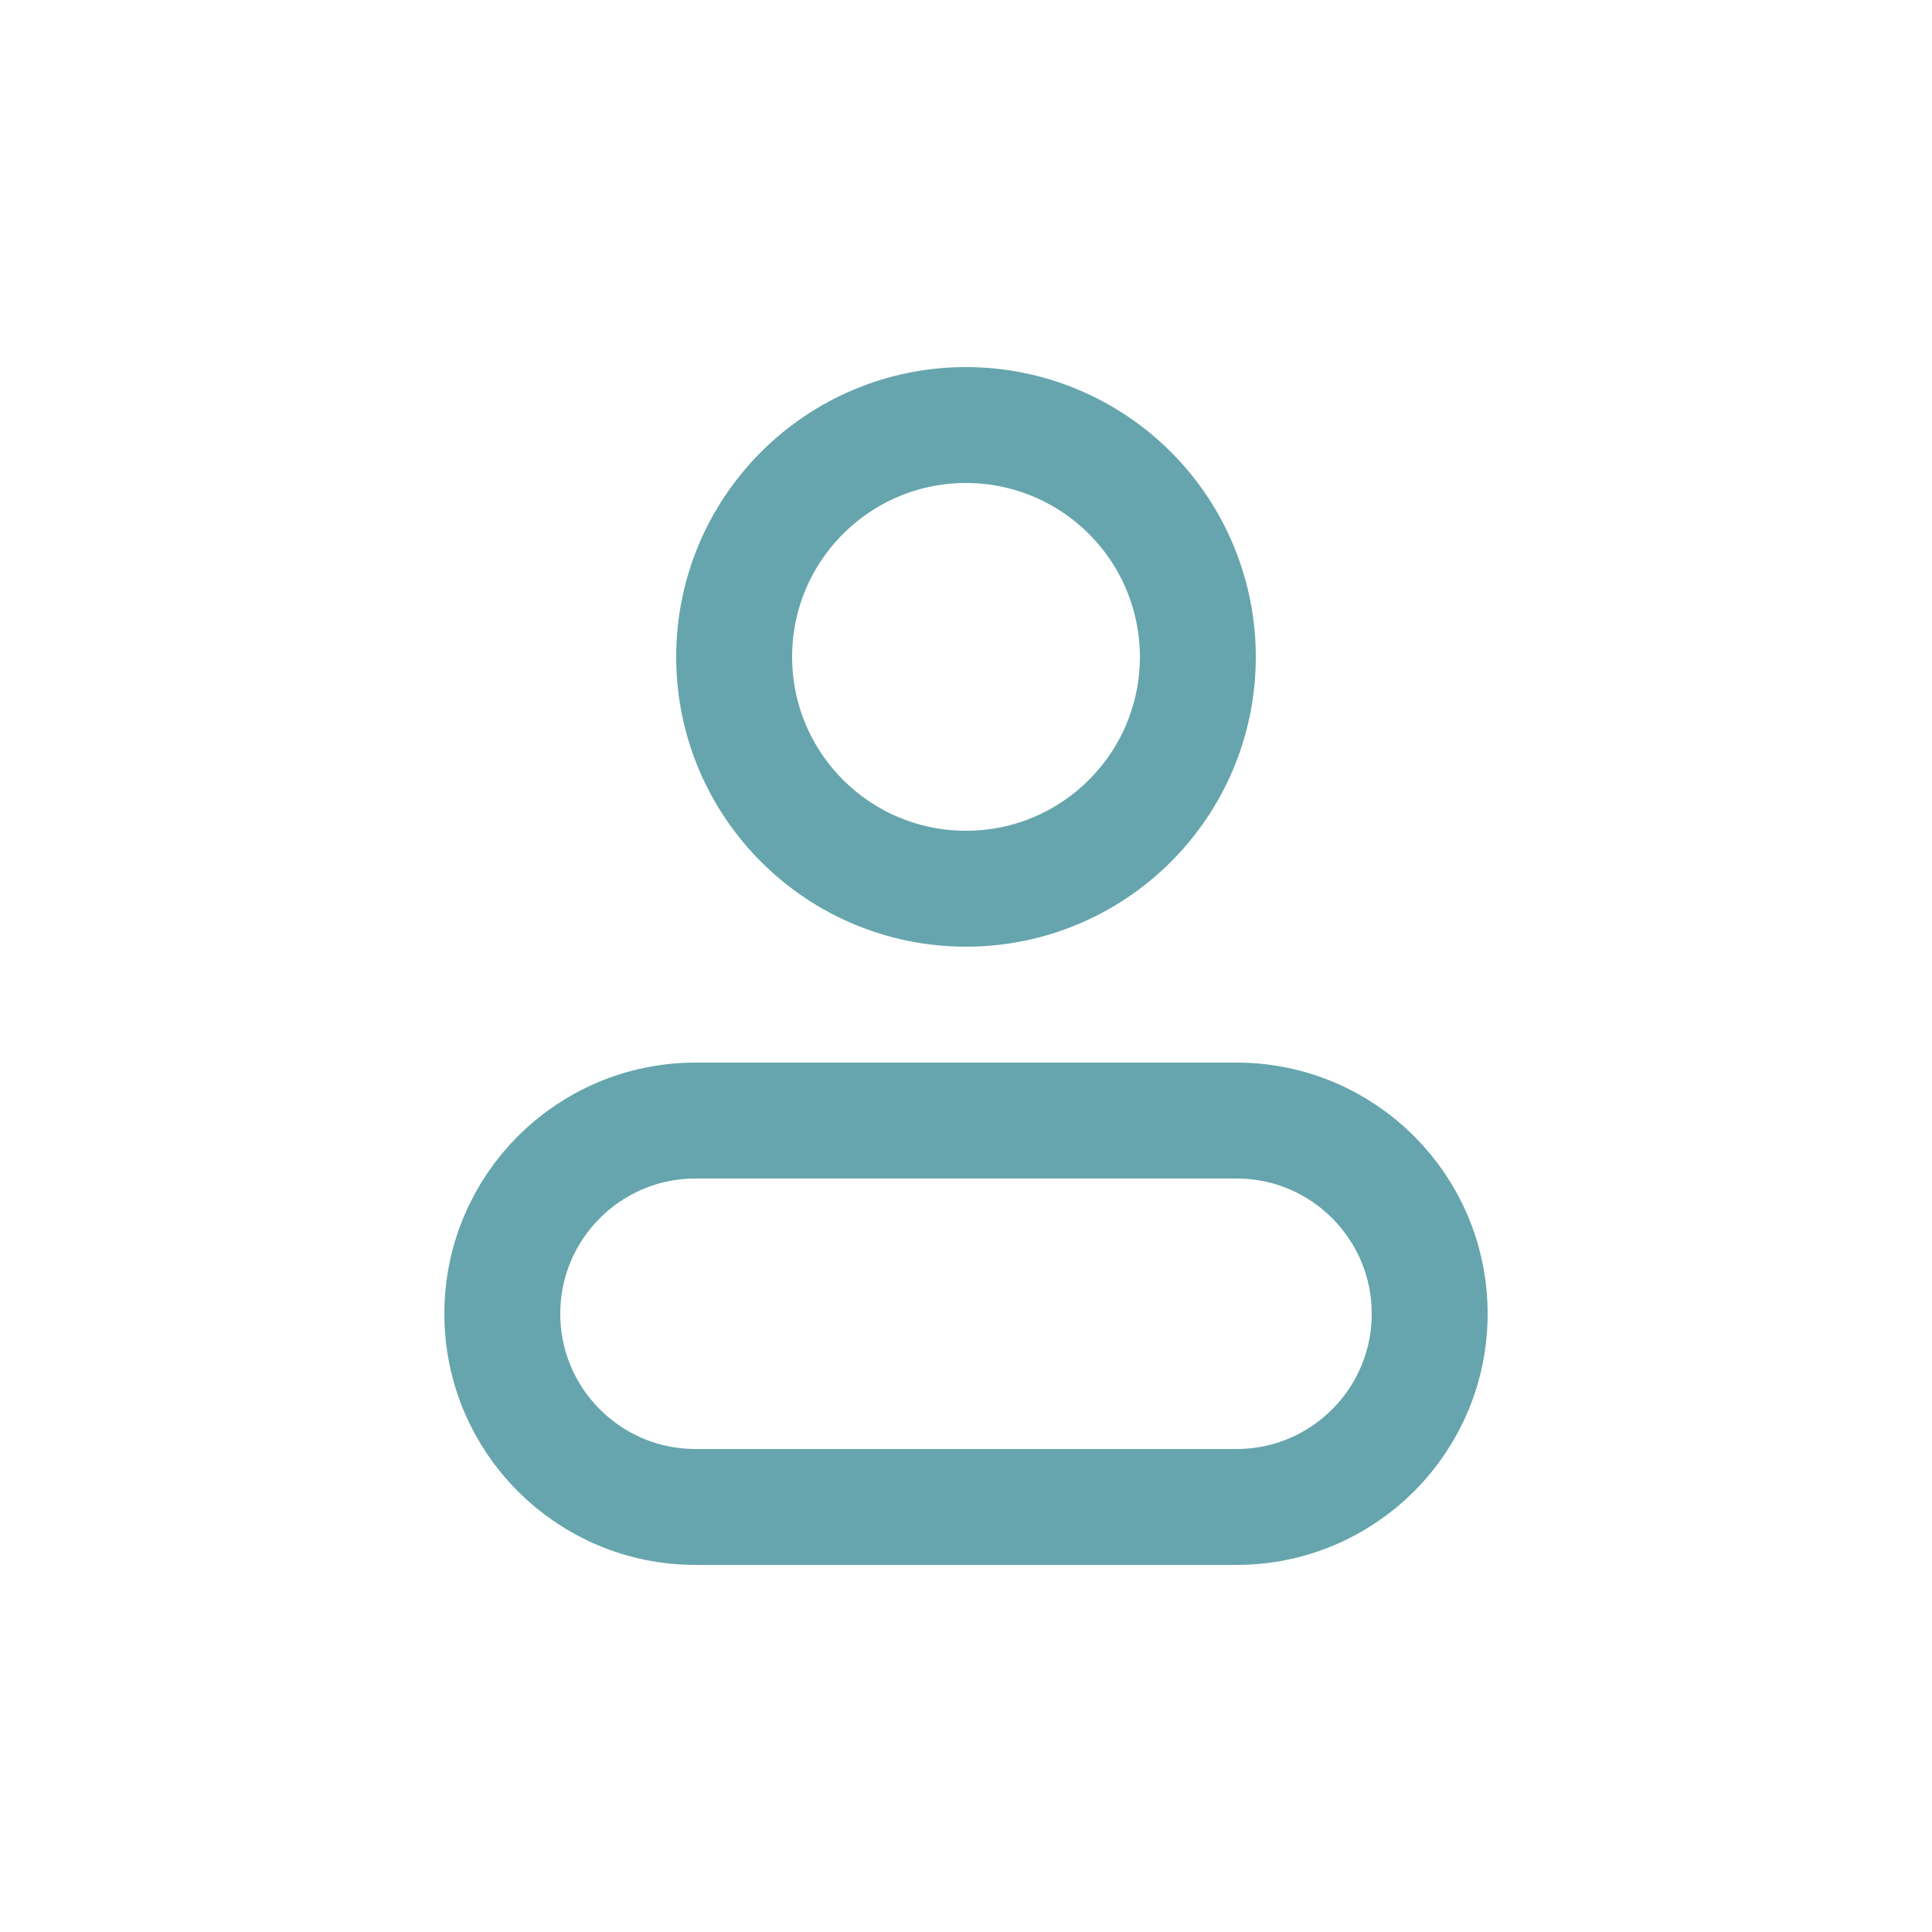
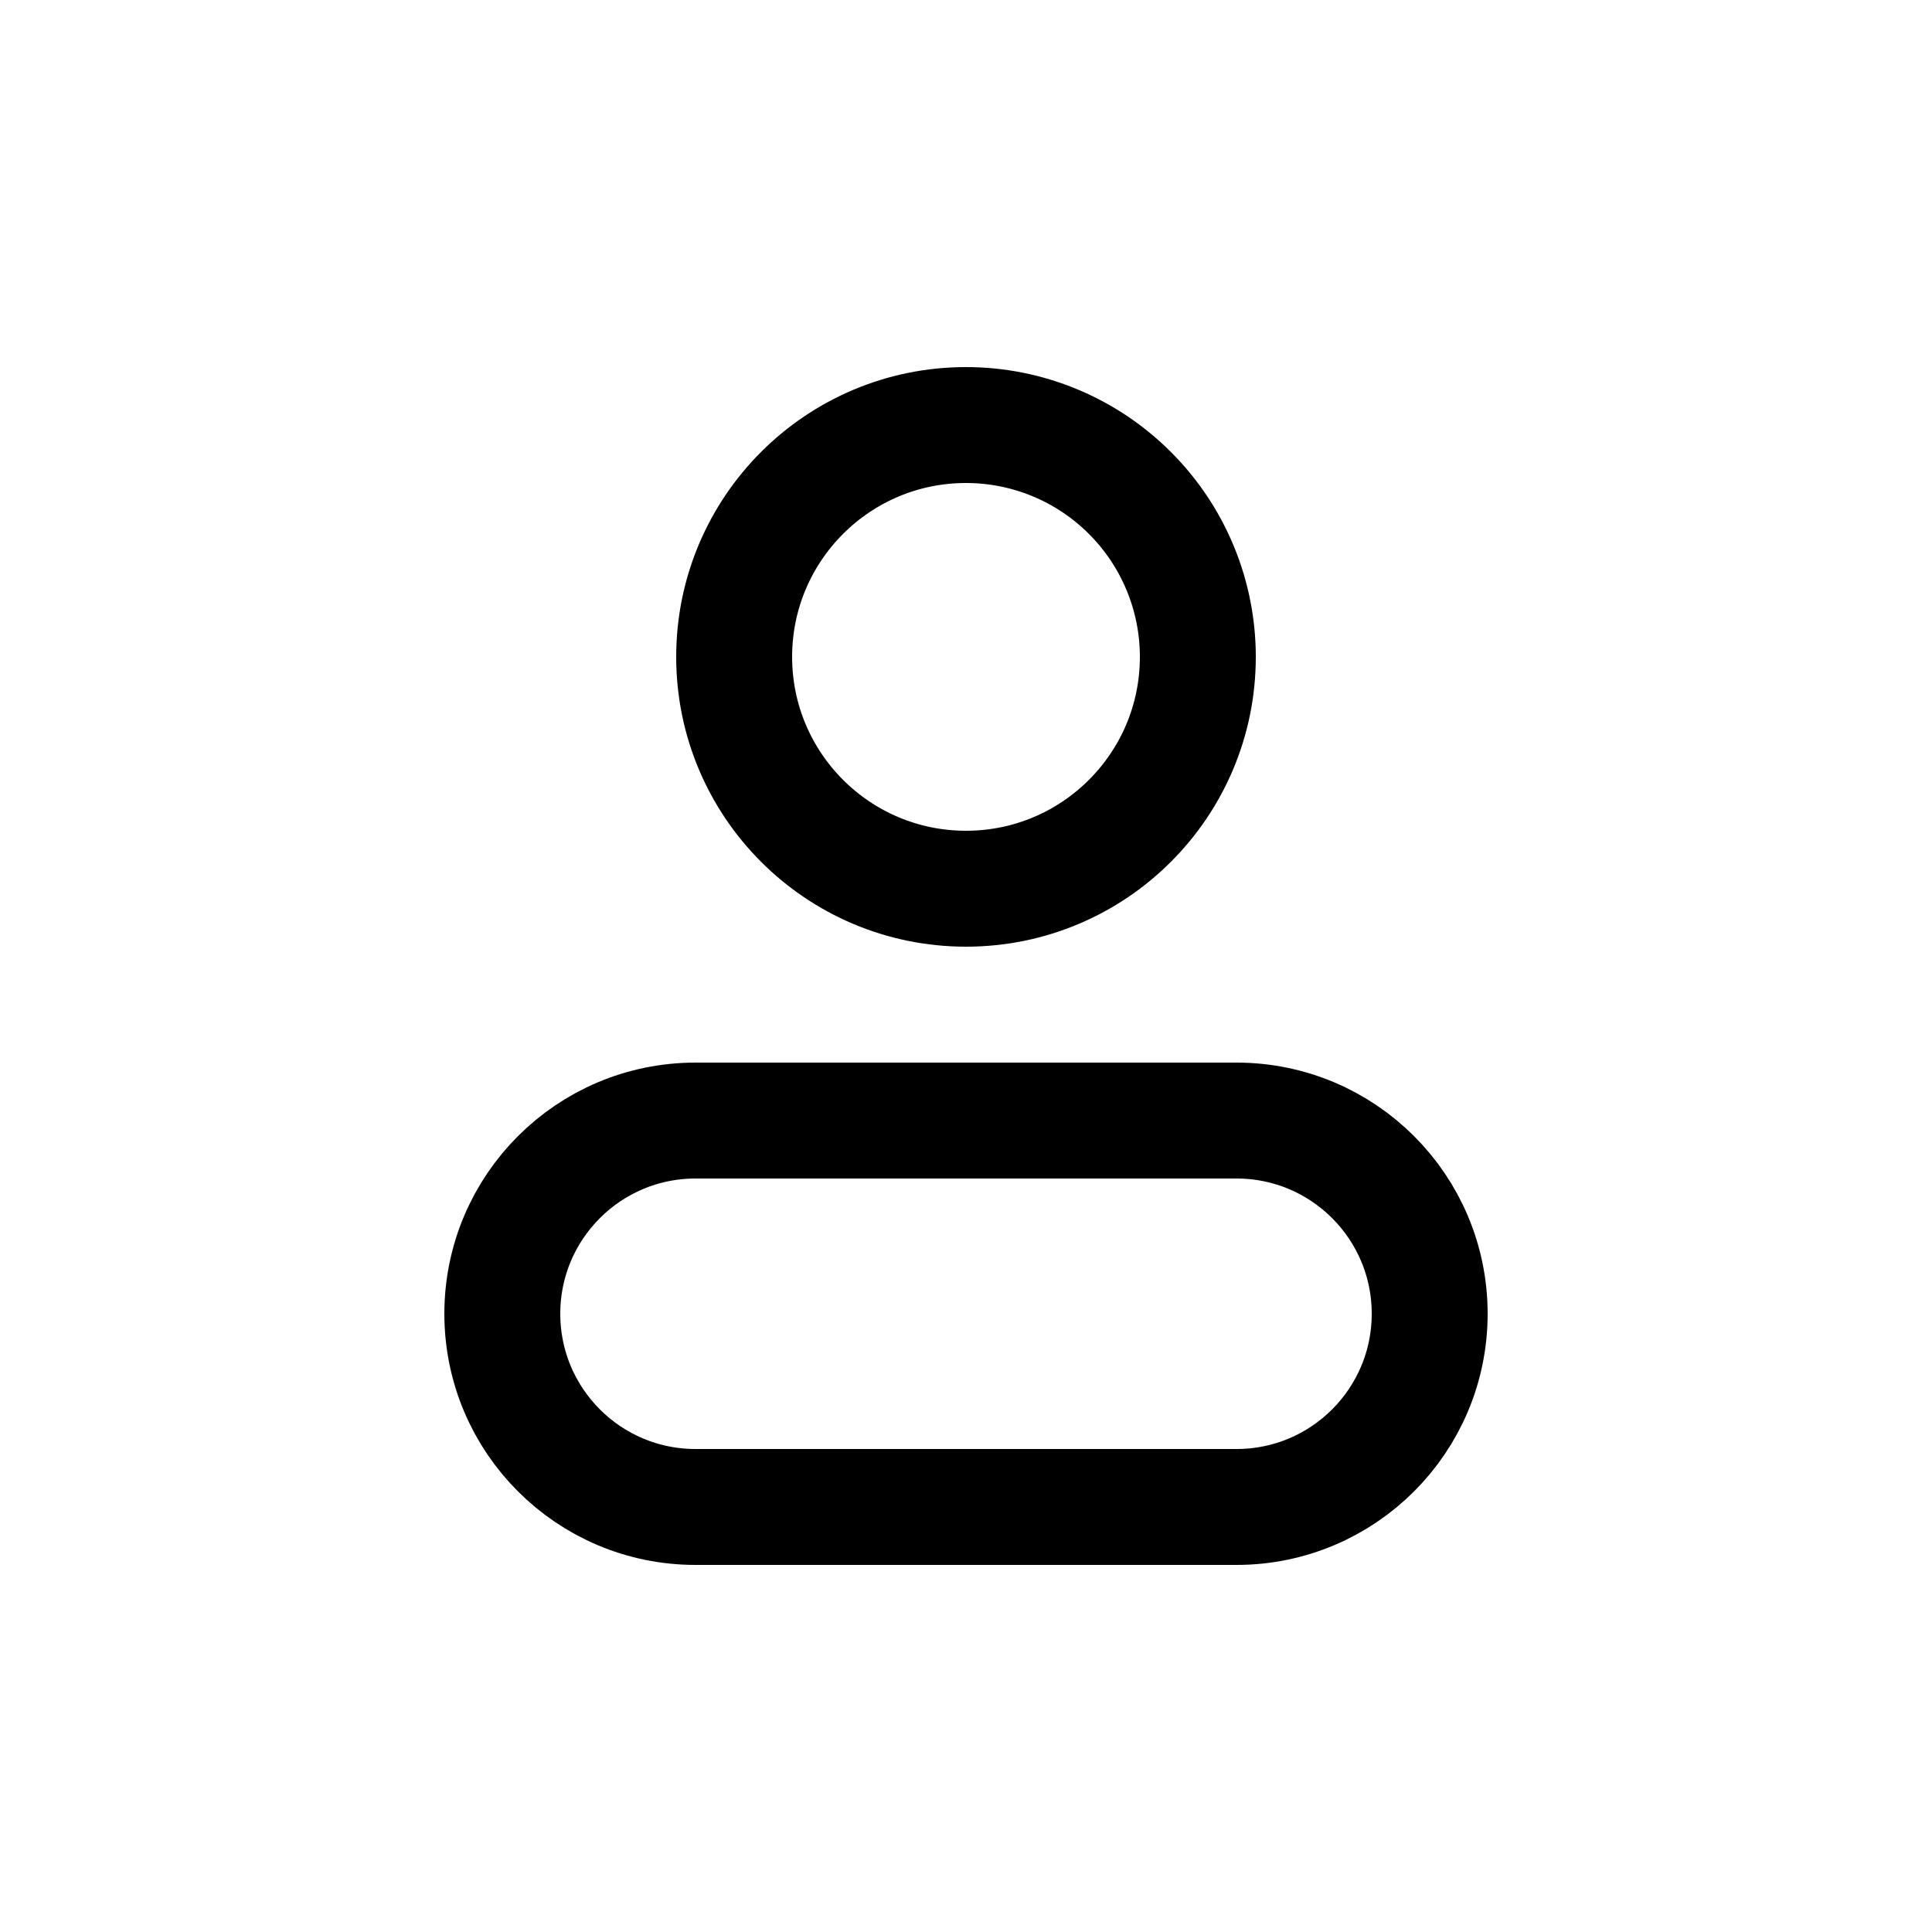
<svg xmlns="http://www.w3.org/2000/svg" width="800px" height="800px" viewBox="0 -0.5 25 25" fill="none">
  <g id="SVGRepo_bgCarrier" stroke-width="0" />
  <g id="SVGRepo_tracerCarrier" stroke-linecap="round" stroke-linejoin="round" />
  <g id="SVGRepo_iconCarrier">
-     <path fill-rule="evenodd" clip-rule="evenodd" d="M15.5 8C15.5 9.657 14.157 11 12.5 11C10.843 11 9.5 9.657 9.5 8C9.5 6.343 10.843 5 12.5 5C13.296 5 14.059 5.316 14.621 5.879C15.184 6.441 15.5 7.204 15.5 8Z" stroke="#66A5AD" stroke-width="1.5" stroke-linecap="round" stroke-linejoin="round" data-darkreader-inline-stroke="" style="--darkreader-inline-stroke: #73acb4;" />
-     <path fill-rule="evenodd" clip-rule="evenodd" d="M16 14H9C7.619 14 6.5 15.119 6.5 16.5C6.5 17.881 7.619 19 9 19H16C17.381 19 18.5 17.881 18.5 16.5C18.5 15.119 17.381 14 16 14V14Z" stroke="#66A5AD" stroke-width="1.5" stroke-linecap="round" stroke-linejoin="round" data-darkreader-inline-stroke="" style="--darkreader-inline-stroke: #73acb4;" />
+     <path fill-rule="evenodd" clip-rule="evenodd" d="M15.5 8C15.5 9.657 14.157 11 12.5 11C10.843 11 9.5 9.657 9.5 8C9.5 6.343 10.843 5 12.5 5C13.296 5 14.059 5.316 14.621 5.879C15.184 6.441 15.5 7.204 15.5 8Z" stroke="#000000" stroke-width="1.5" stroke-linecap="round" stroke-linejoin="round" data-darkreader-inline-stroke="" style="--darkreader-inline-stroke: #73acb4;" />
+     <path fill-rule="evenodd" clip-rule="evenodd" d="M16 14H9C7.619 14 6.5 15.119 6.5 16.5C6.5 17.881 7.619 19 9 19H16C17.381 19 18.5 17.881 18.5 16.5C18.5 15.119 17.381 14 16 14V14Z" stroke="#000000" stroke-width="1.5" stroke-linecap="round" stroke-linejoin="round" data-darkreader-inline-stroke="" style="--darkreader-inline-stroke: #73acb4;" />
  </g>
</svg>
